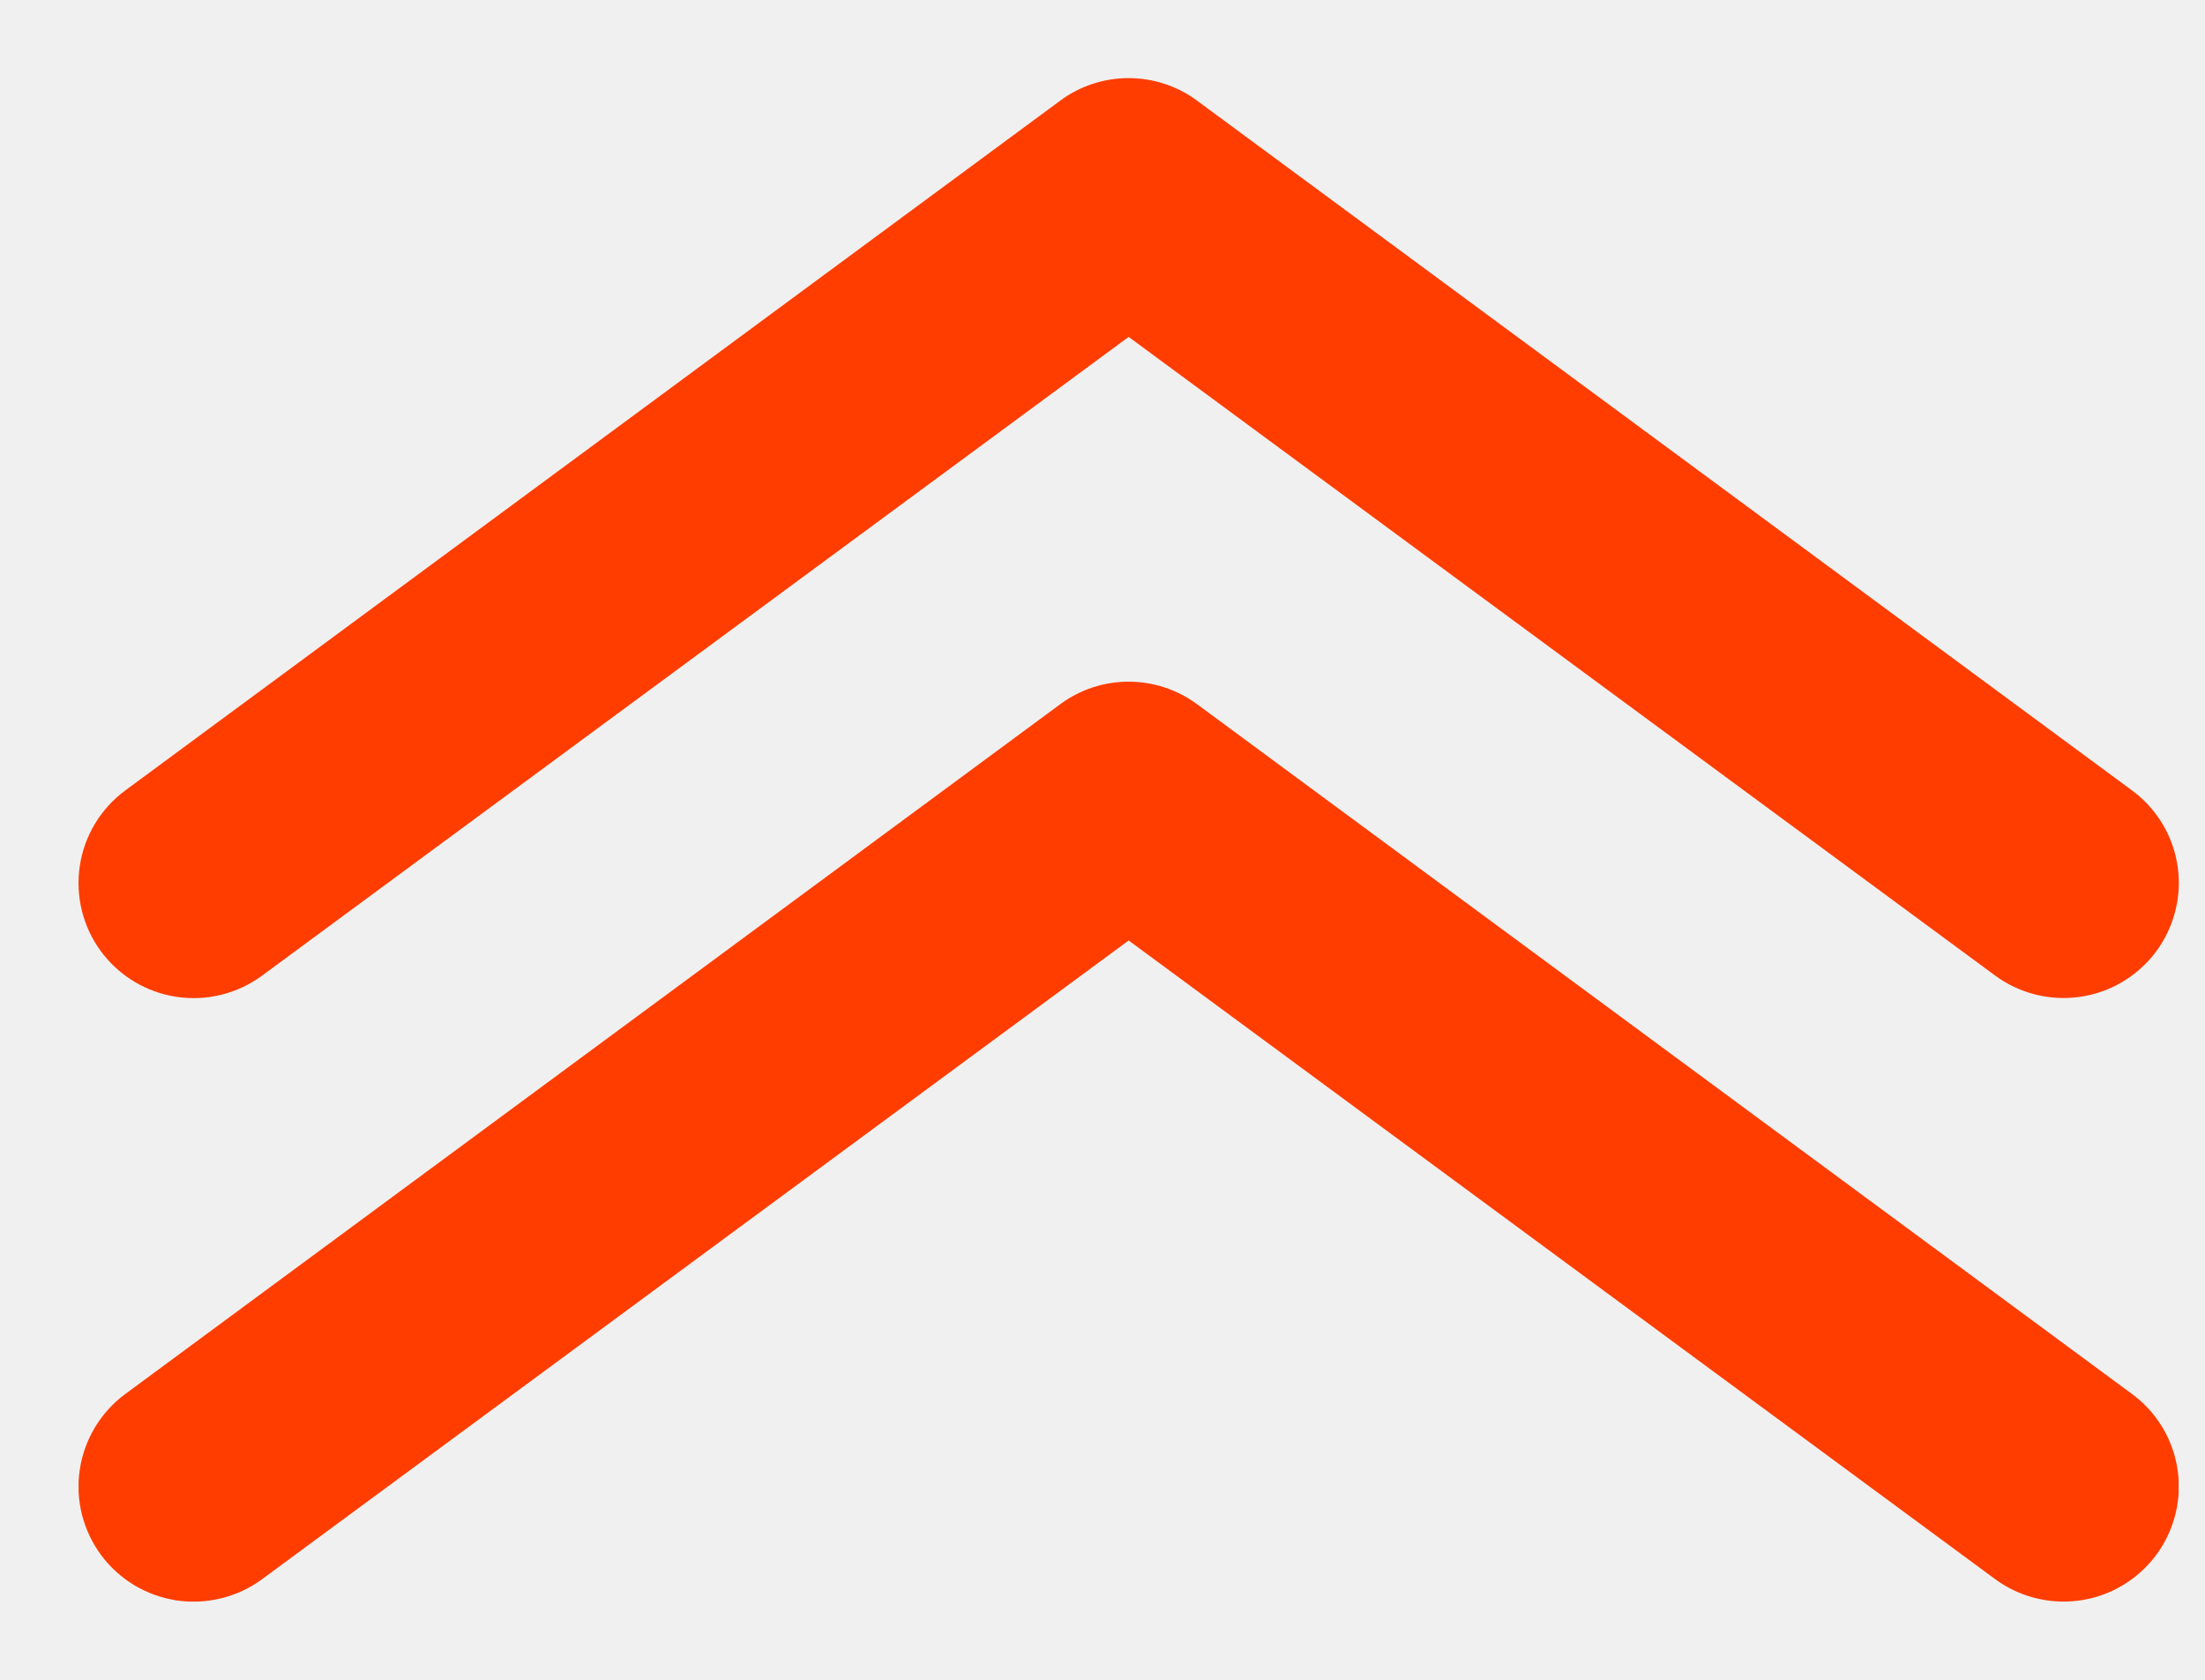
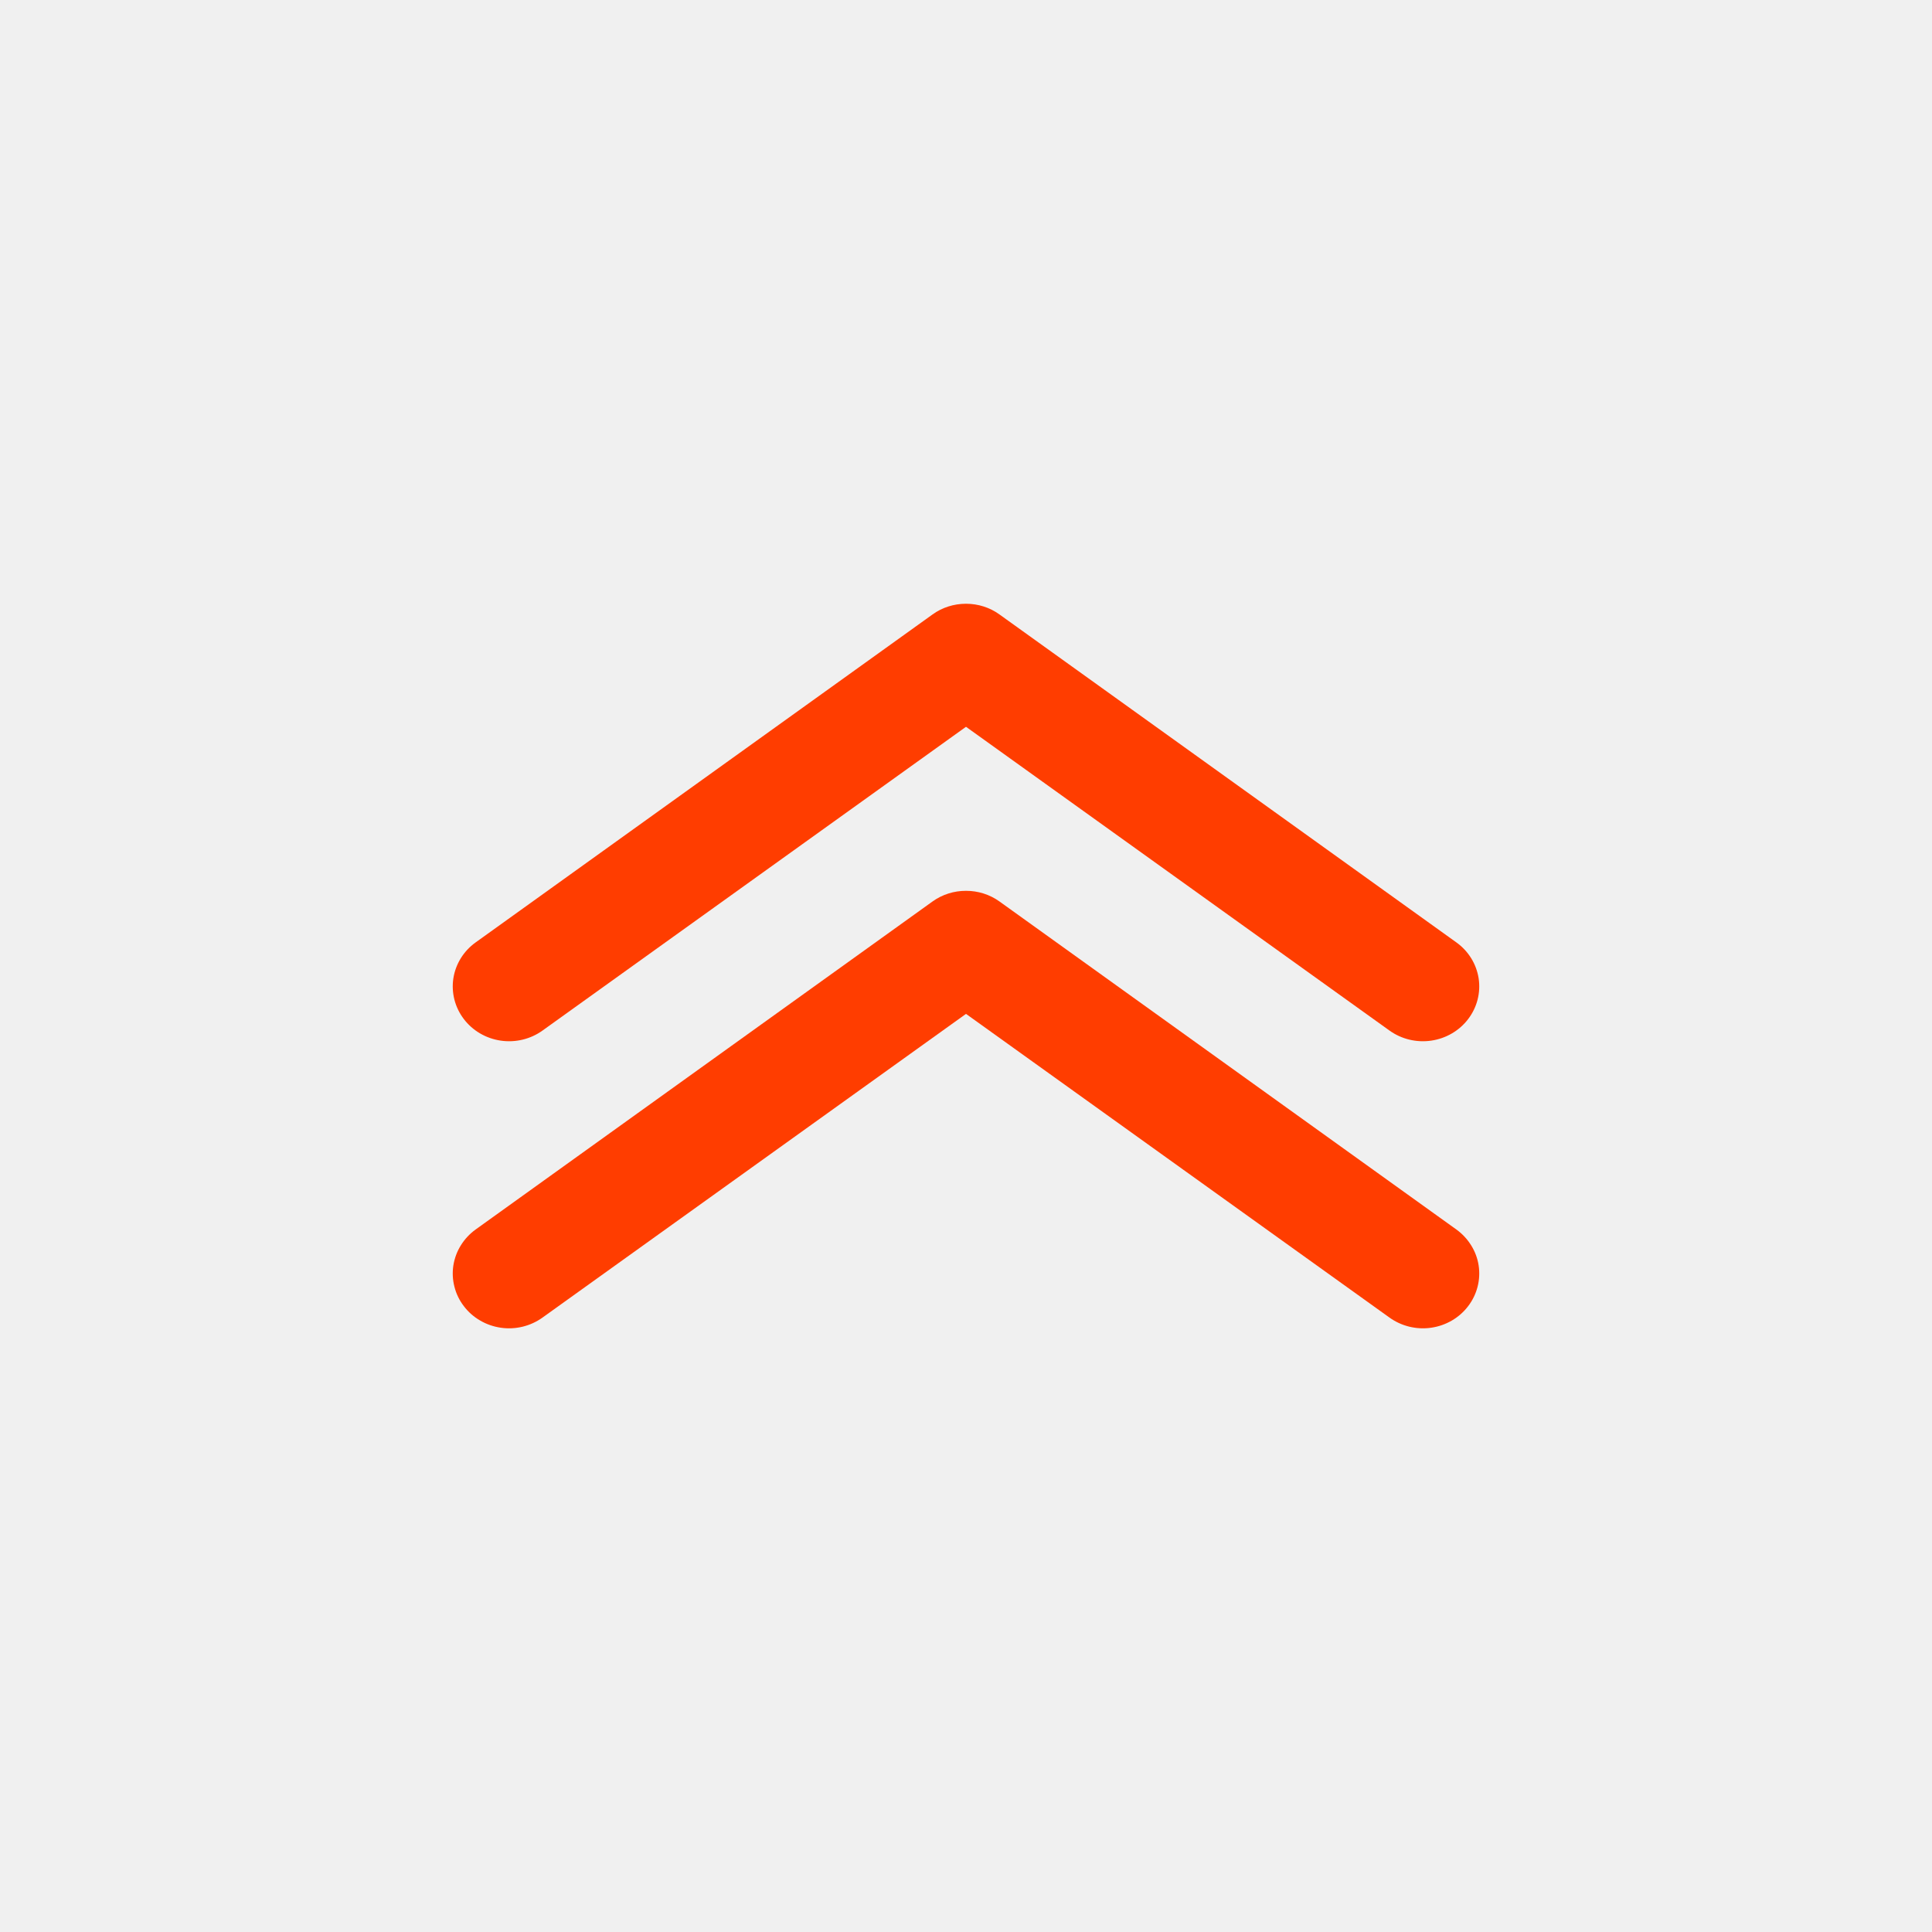
- <svg xmlns="http://www.w3.org/2000/svg" width="21" height="16" viewBox="0 0 21 16" fill="none">
-   <g clip-path="url(#clip0_136290_5525)">
-     <path d="M19.653 15.255C19.418 15.255 19.19 15.18 19.001 15.041L10.749 8.958L2.497 15.041C2.381 15.127 2.249 15.189 2.109 15.223C1.97 15.258 1.824 15.265 1.682 15.244C1.539 15.222 1.403 15.173 1.279 15.099C1.156 15.025 1.048 14.927 0.962 14.811C0.877 14.695 0.815 14.564 0.78 14.424C0.745 14.285 0.738 14.139 0.76 13.997C0.803 13.71 0.959 13.451 1.193 13.278L10.097 6.708C10.285 6.568 10.514 6.493 10.749 6.493C10.983 6.493 11.212 6.568 11.401 6.708L20.305 13.278C20.491 13.415 20.629 13.607 20.699 13.827C20.769 14.047 20.768 14.283 20.695 14.502C20.623 14.722 20.483 14.912 20.296 15.047C20.109 15.183 19.884 15.255 19.653 15.255Z" fill="#FF3D00" />
-     <path d="M19.653 9.506C19.418 9.506 19.19 9.431 19.001 9.292L10.749 3.209L2.497 9.292C2.263 9.465 1.97 9.538 1.682 9.495C1.394 9.452 1.135 9.296 0.962 9.062C0.789 8.828 0.717 8.536 0.76 8.248C0.803 7.96 0.959 7.702 1.193 7.529L10.097 0.959C10.285 0.819 10.514 0.744 10.749 0.744C10.983 0.744 11.212 0.819 11.401 0.959L20.305 7.529C20.491 7.666 20.629 7.858 20.699 8.078C20.769 8.298 20.768 8.534 20.695 8.753C20.623 8.973 20.483 9.163 20.296 9.298C20.109 9.434 19.884 9.506 19.653 9.506Z" fill="#FF3D00" />
+ <svg xmlns="http://www.w3.org/2000/svg" width="32" height="32" viewBox="0 0 32 32" fill="none">
+   <g clip-path="url(#clip0_75609_16176)">
+     <path d="M16 14.755C16.199 14.754 16.394 14.816 16.554 14.931L24.123 20.365C24.221 20.436 24.304 20.525 24.367 20.627C24.431 20.729 24.473 20.842 24.491 20.96C24.527 21.198 24.465 21.44 24.318 21.633C24.171 21.827 23.951 21.955 23.707 21.991C23.462 22.027 23.213 21.966 23.014 21.823L16 16.793L8.986 21.823C8.887 21.894 8.775 21.945 8.657 21.974C8.538 22.003 8.414 22.009 8.293 21.991C8.172 21.973 8.056 21.933 7.951 21.871C7.846 21.81 7.754 21.729 7.682 21.633C7.609 21.538 7.556 21.429 7.527 21.313C7.497 21.198 7.491 21.078 7.509 20.96C7.528 20.842 7.569 20.729 7.633 20.627C7.696 20.525 7.779 20.436 7.877 20.365L15.446 14.931C15.606 14.816 15.801 14.754 16 14.755Z" fill="#FF3D00" />
+     <path d="M16 10C16.199 10 16.394 10.061 16.554 10.177L24.123 15.61C24.322 15.753 24.454 15.967 24.491 16.205C24.527 16.443 24.465 16.685 24.318 16.878C24.171 17.072 23.951 17.2 23.707 17.236C23.462 17.272 23.213 17.212 23.014 17.069L16 12.038L8.986 17.069C8.787 17.212 8.538 17.272 8.293 17.236C8.049 17.2 7.829 17.072 7.682 16.878C7.535 16.685 7.473 16.443 7.509 16.205C7.546 15.967 7.678 15.753 7.877 15.61L15.446 10.177C15.606 10.061 15.801 10 16 10Z" fill="#FF3D00" />
  </g>
  <defs>
-     <clipPath id="clip0_136290_5525">
-       <rect width="20" height="14.51" fill="white" transform="translate(0.748535 0.745117)" />
+     <clipPath id="clip0_75609_16176">
+       <rect width="17" height="12" fill="white" transform="translate(24.5 22) rotate(-180)" />
    </clipPath>
  </defs>
</svg>
